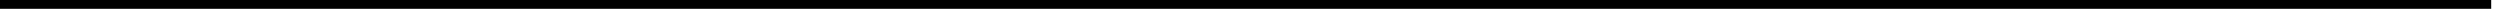
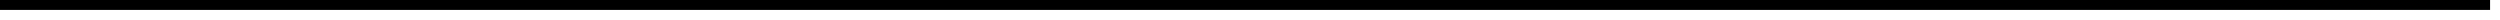
- <svg xmlns="http://www.w3.org/2000/svg" version="1.1" width="284px" height="2px">
-   <g transform="matrix(1 0 0 1 22 -201 )">
-     <path d="M -22 201.5  L 261 201.5  " stroke-width="1" stroke="#000000" fill="none" />
+ <svg xmlns="http://www.w3.org/2000/svg" version="1.1" width="252px" height="2px">
+   <g transform="matrix(1 0 0 1 -861 -263 )">
+     <path d="M 861 263.5  L 1112 263.5  " stroke-width="1" stroke="#000000" fill="none" />
  </g>
</svg>
